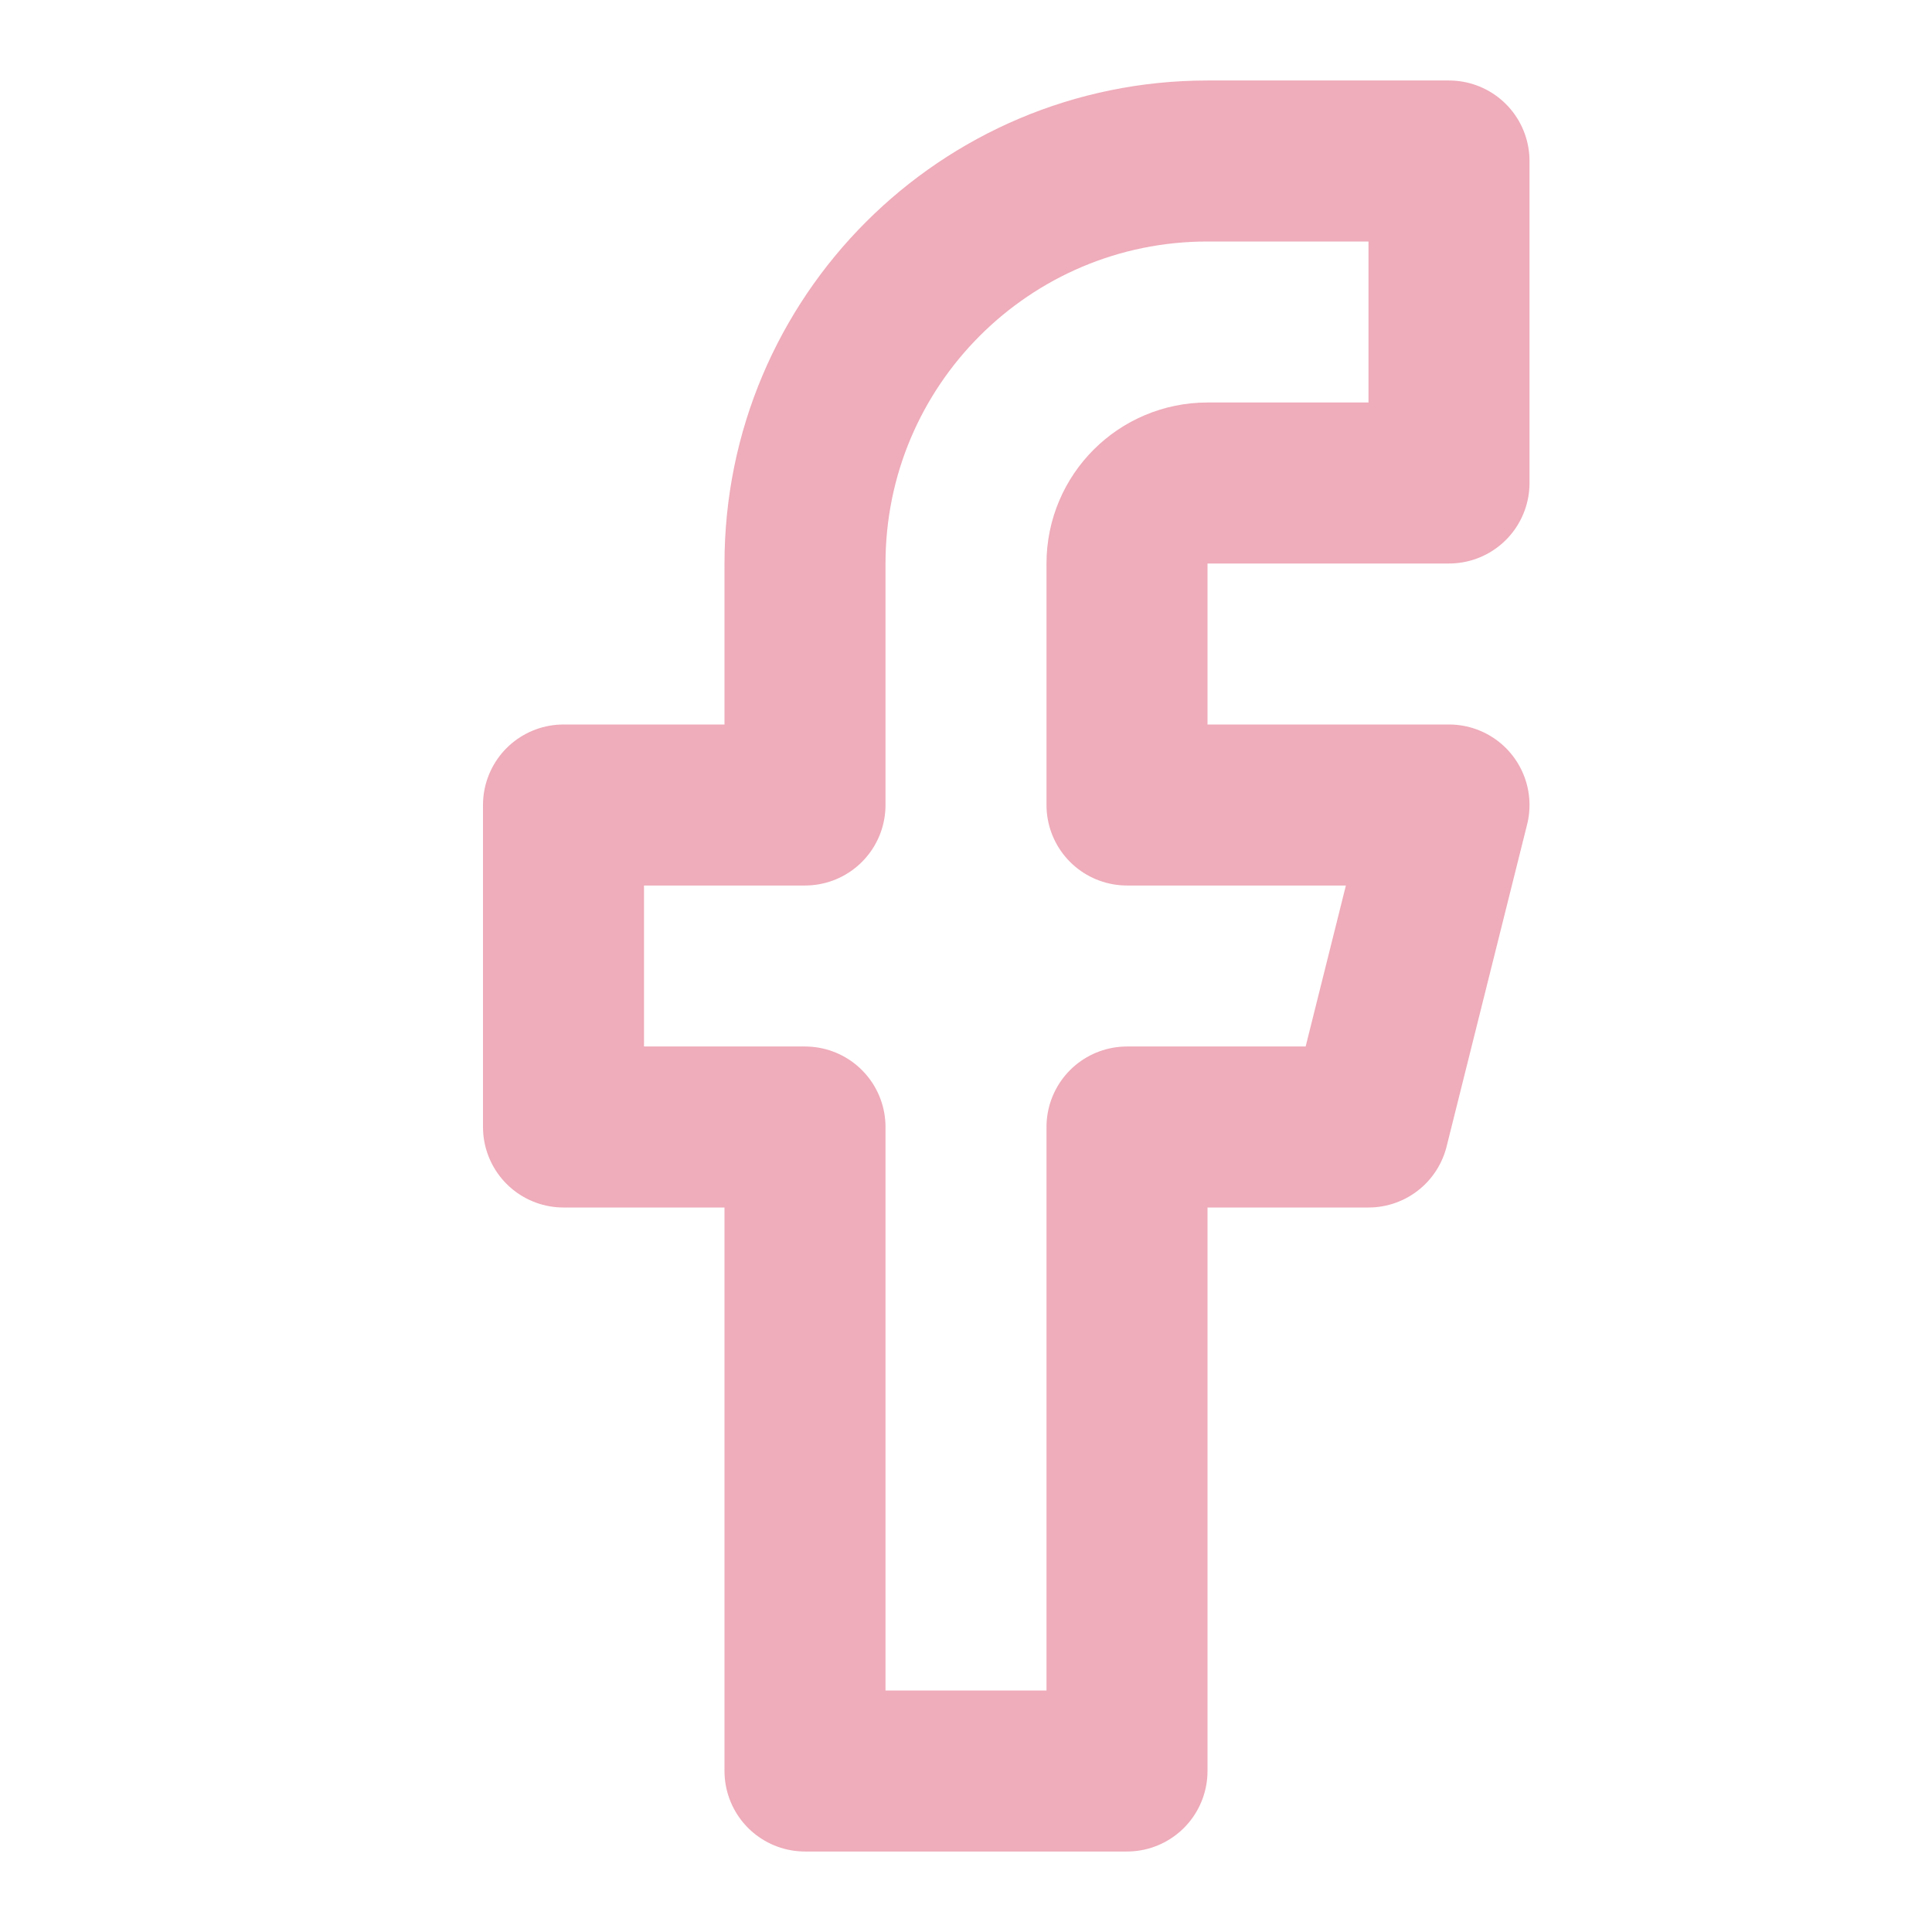
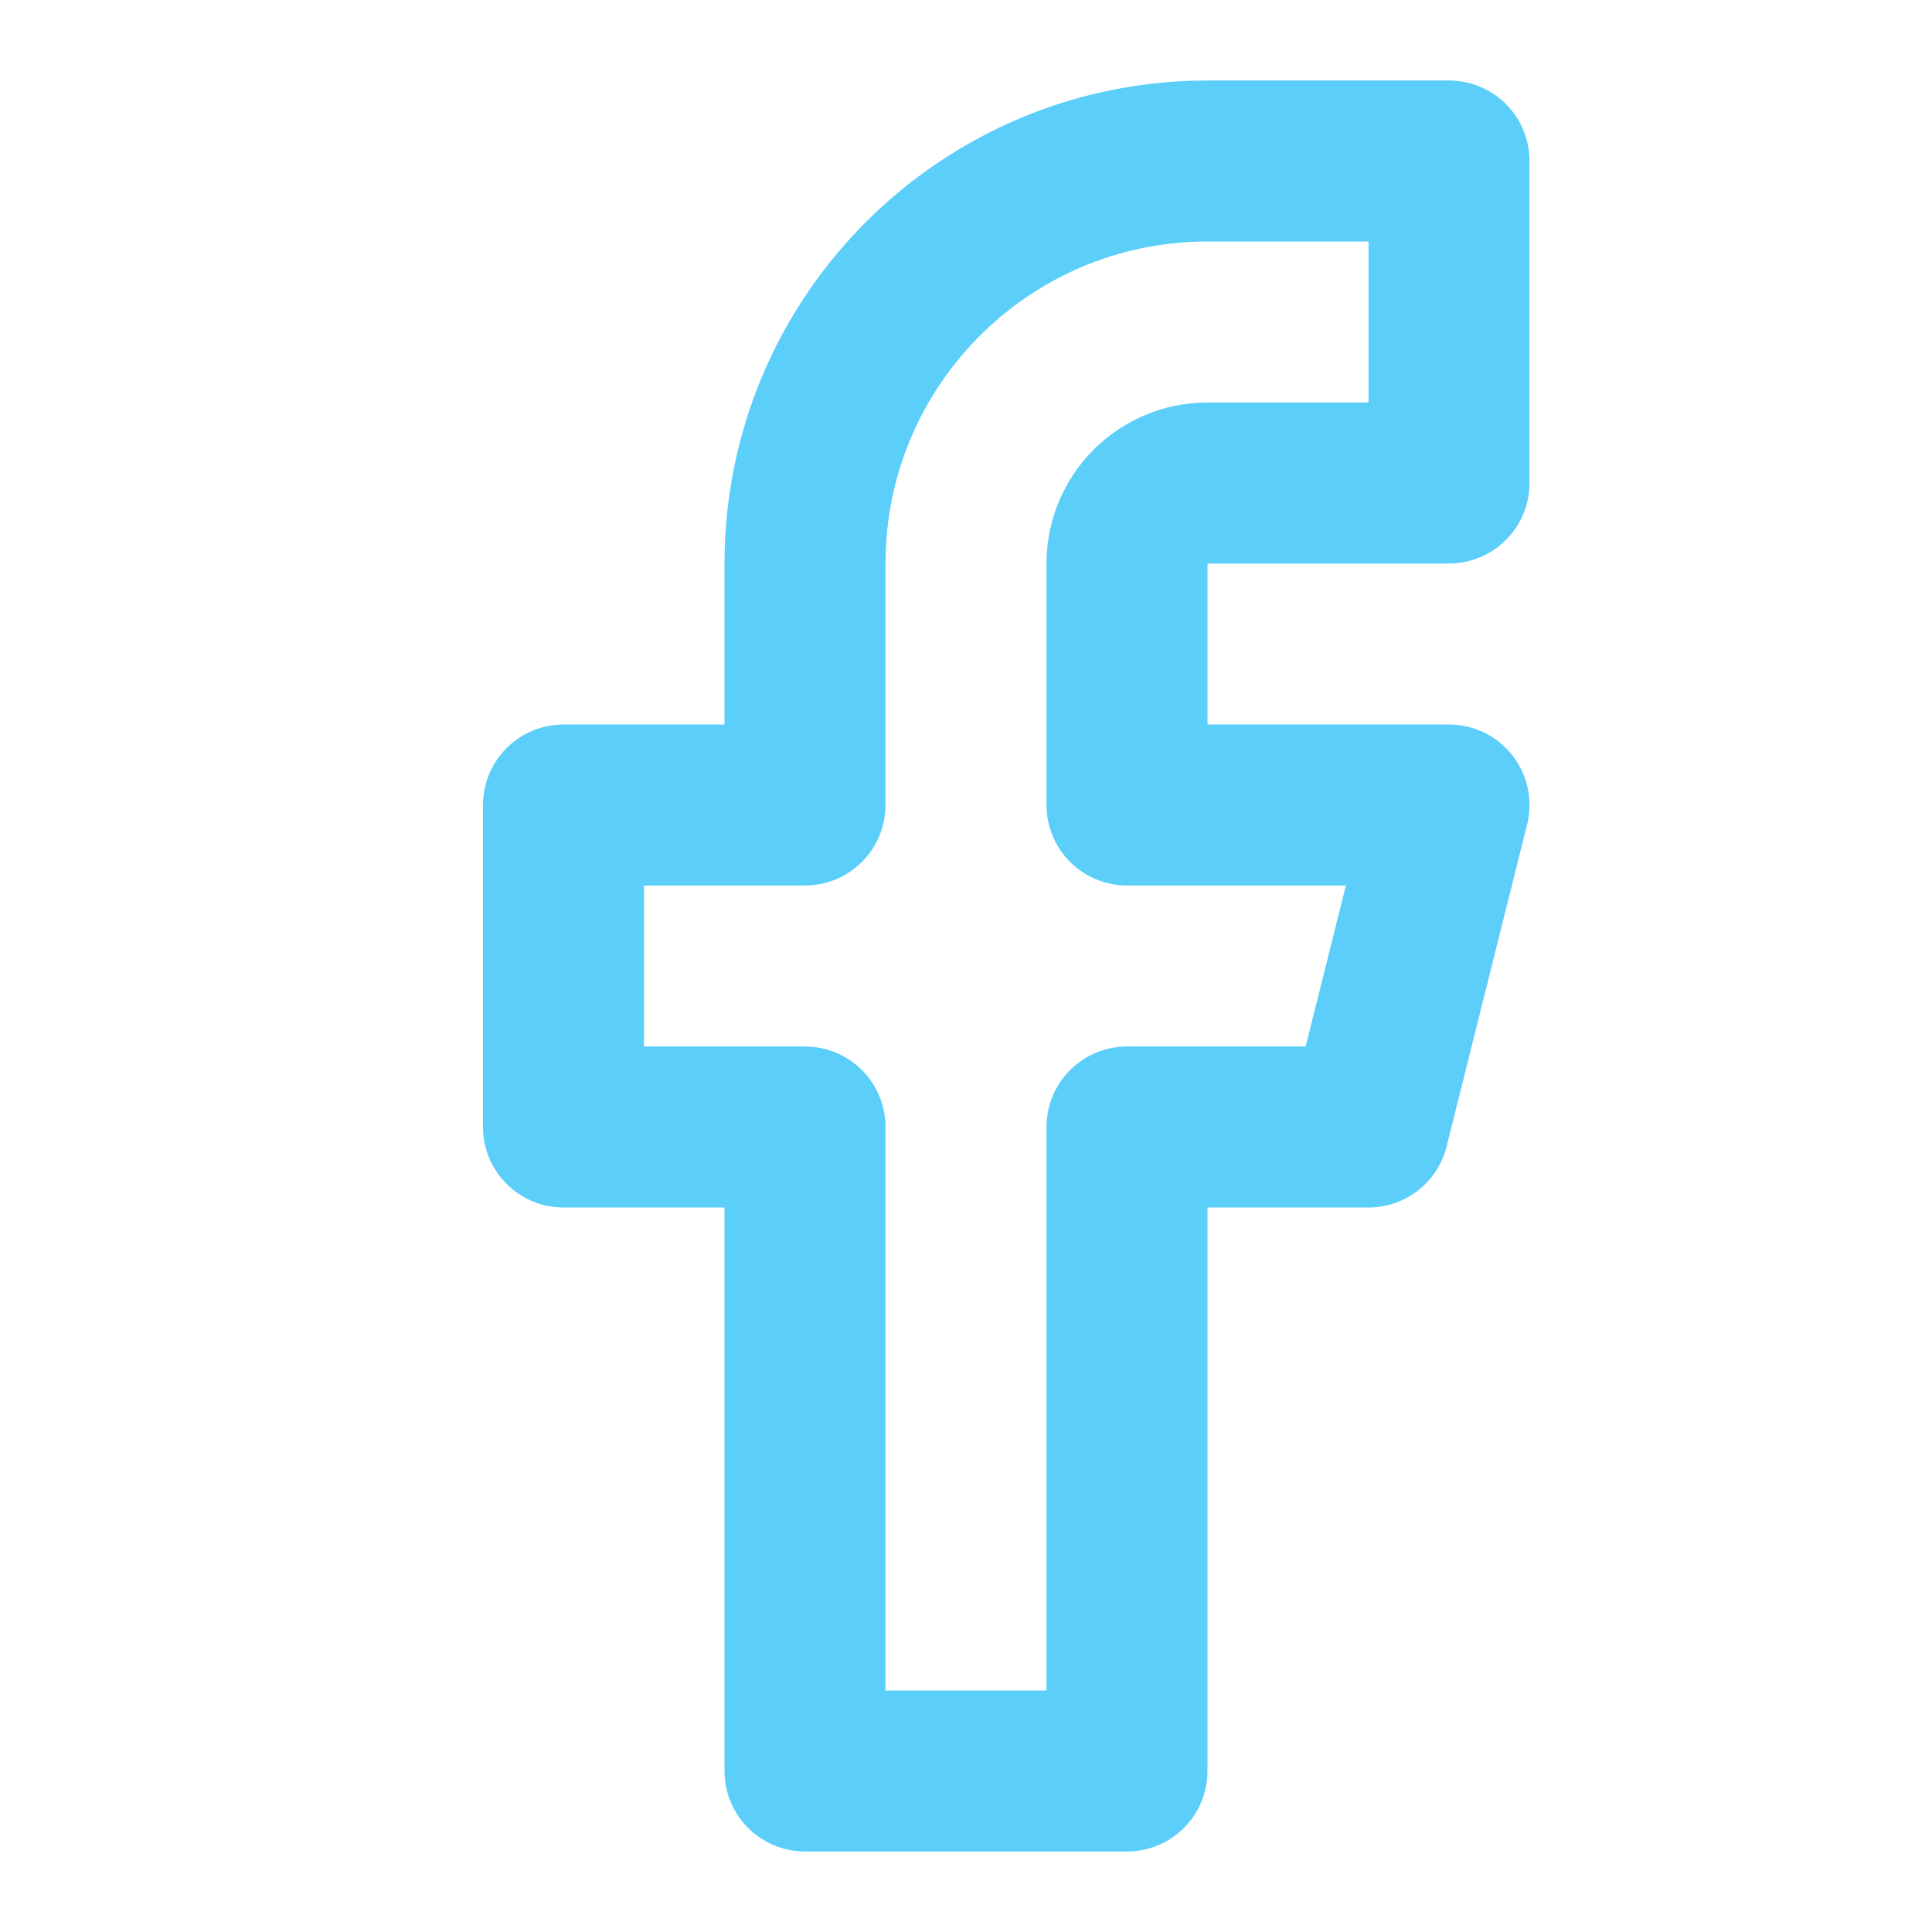
- <svg xmlns="http://www.w3.org/2000/svg" width="24" height="24" viewBox="0 0 24 24" fill="none" stroke="#efacba" stroke-width="2" stroke-linecap="round" stroke-linejoin="round" class="feather feather-facebook">
+ <svg xmlns="http://www.w3.org/2000/svg" width="24" height="24" viewBox="0 0 24 24" fill="none" stroke="#5bcefa" stroke-width="2" stroke-linecap="round" stroke-linejoin="round" class="feather feather-facebook">
  <path d="M18 2h-3a5 5 0 0 0-5 5v3H7v4h3v8h4v-8h3l1-4h-4V7a1 1 0 0 1 1-1h3z" />
</svg>
